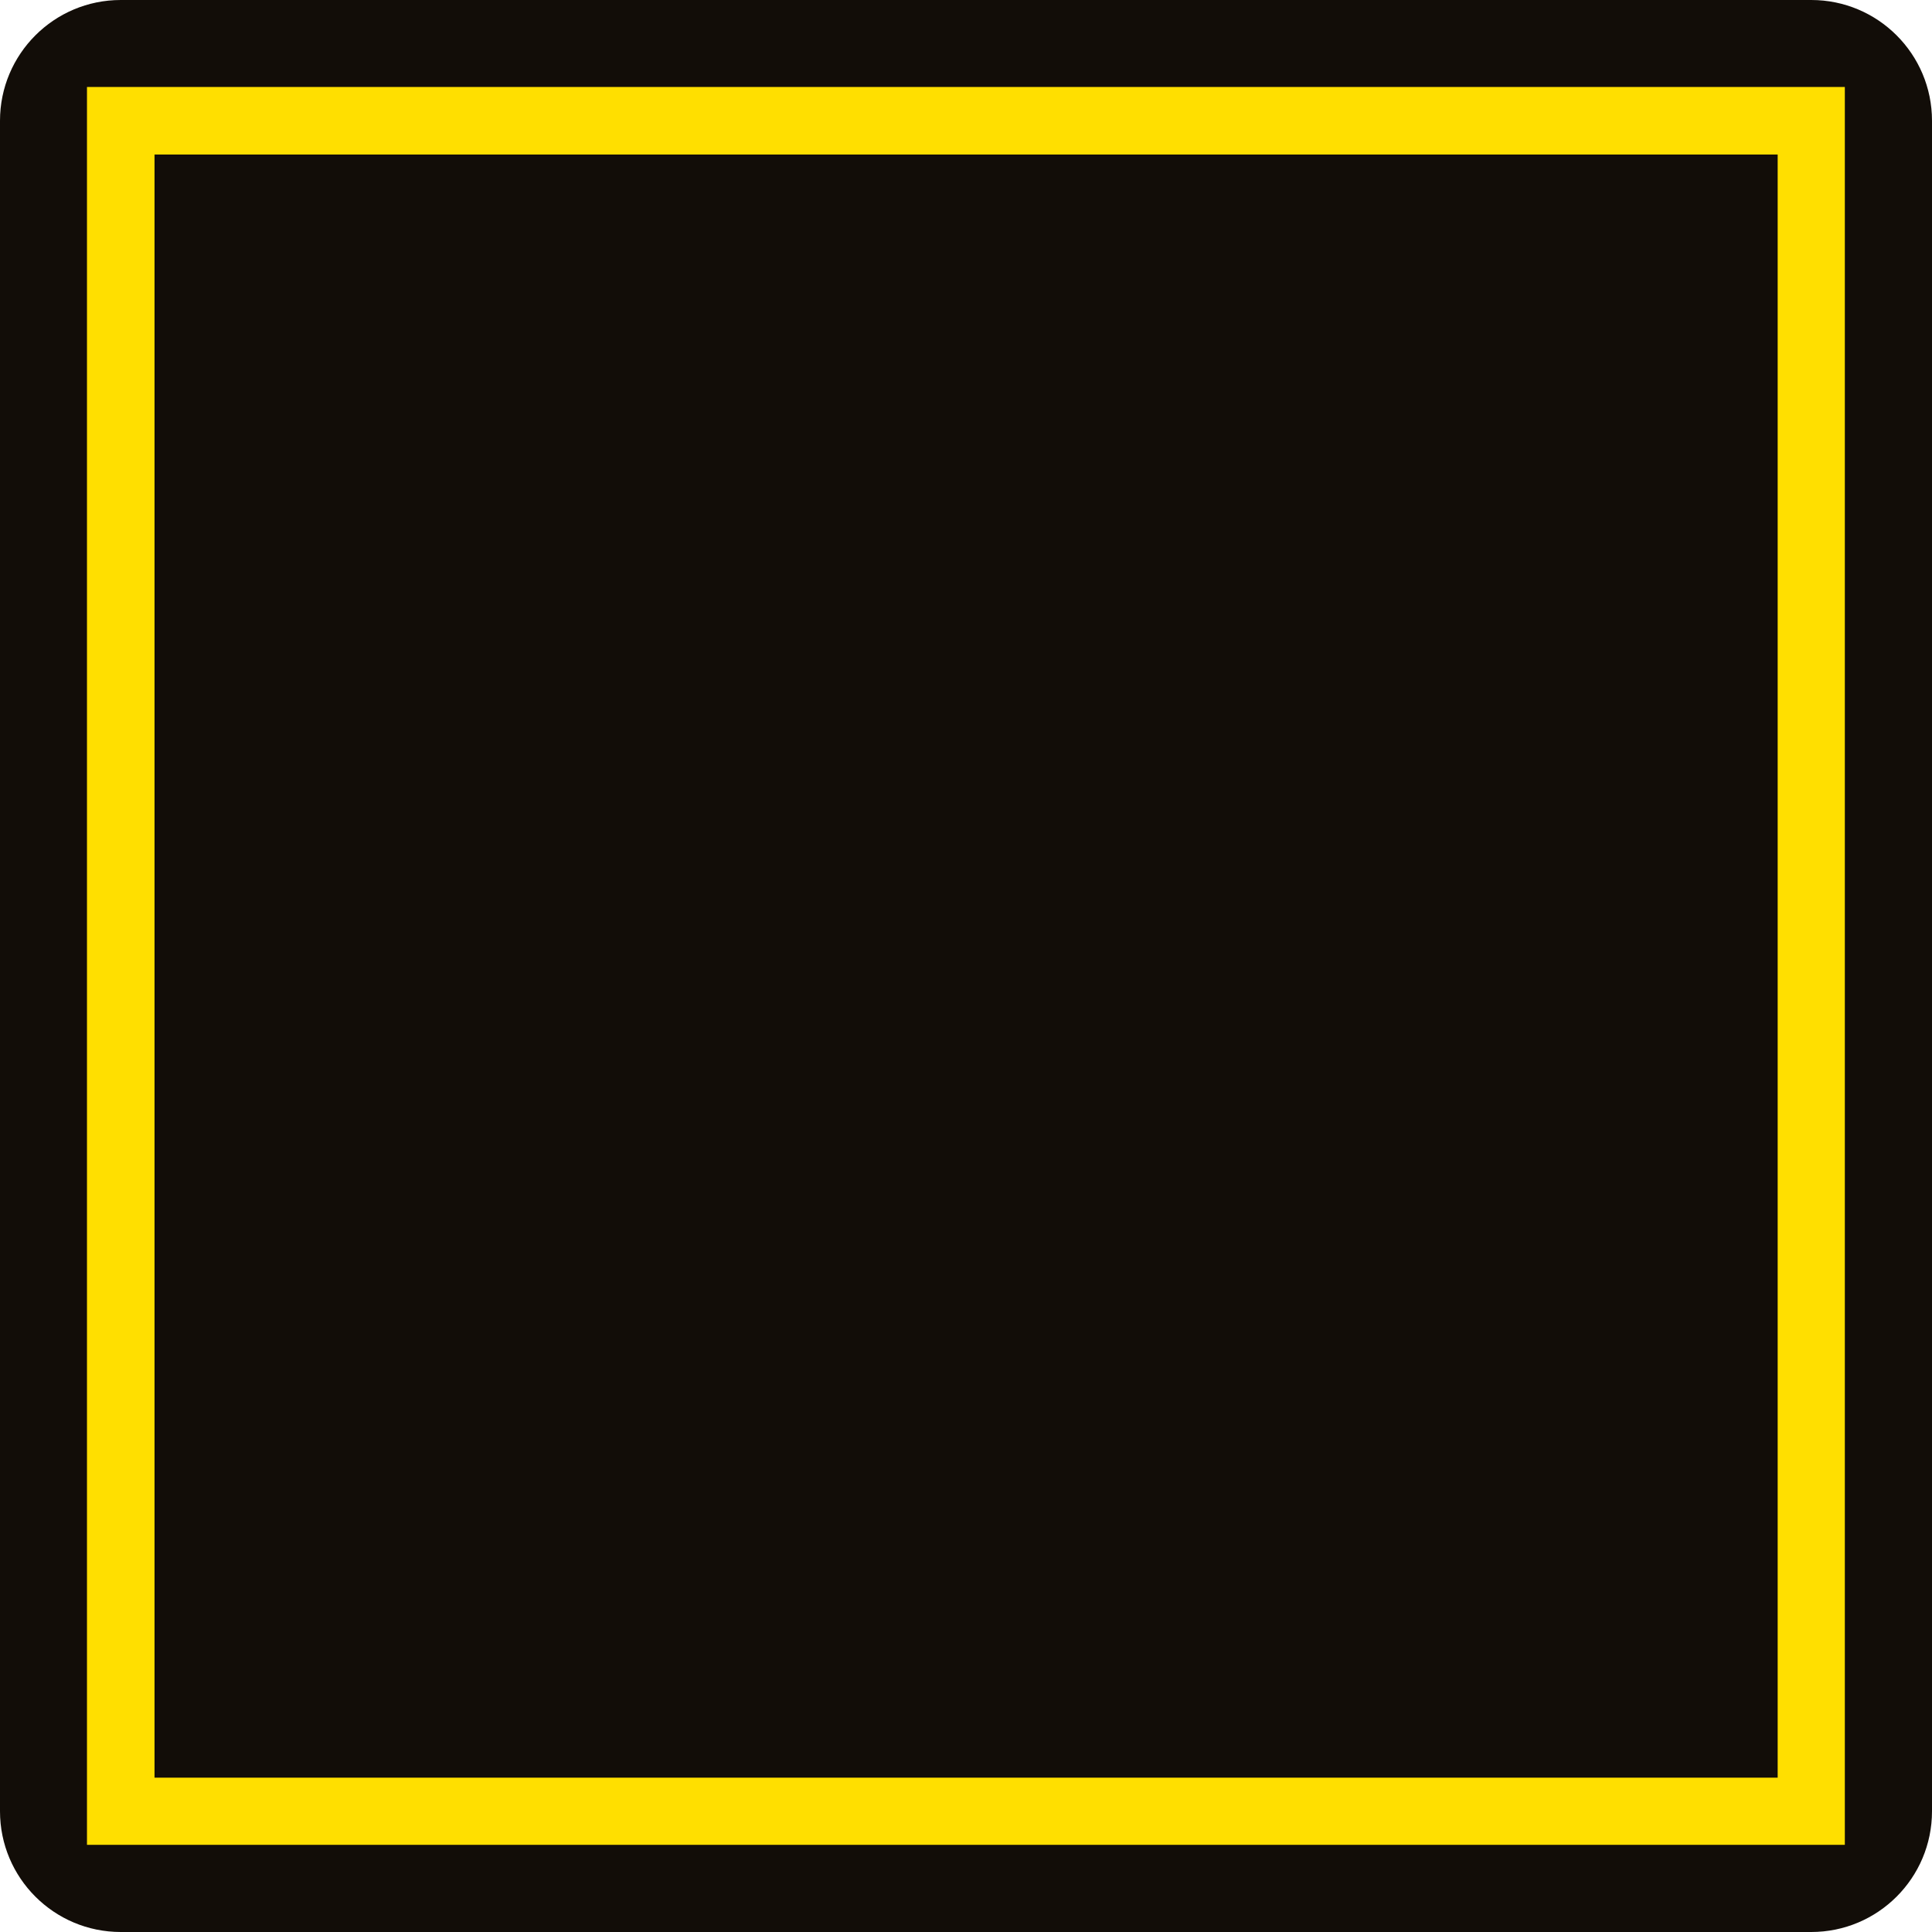
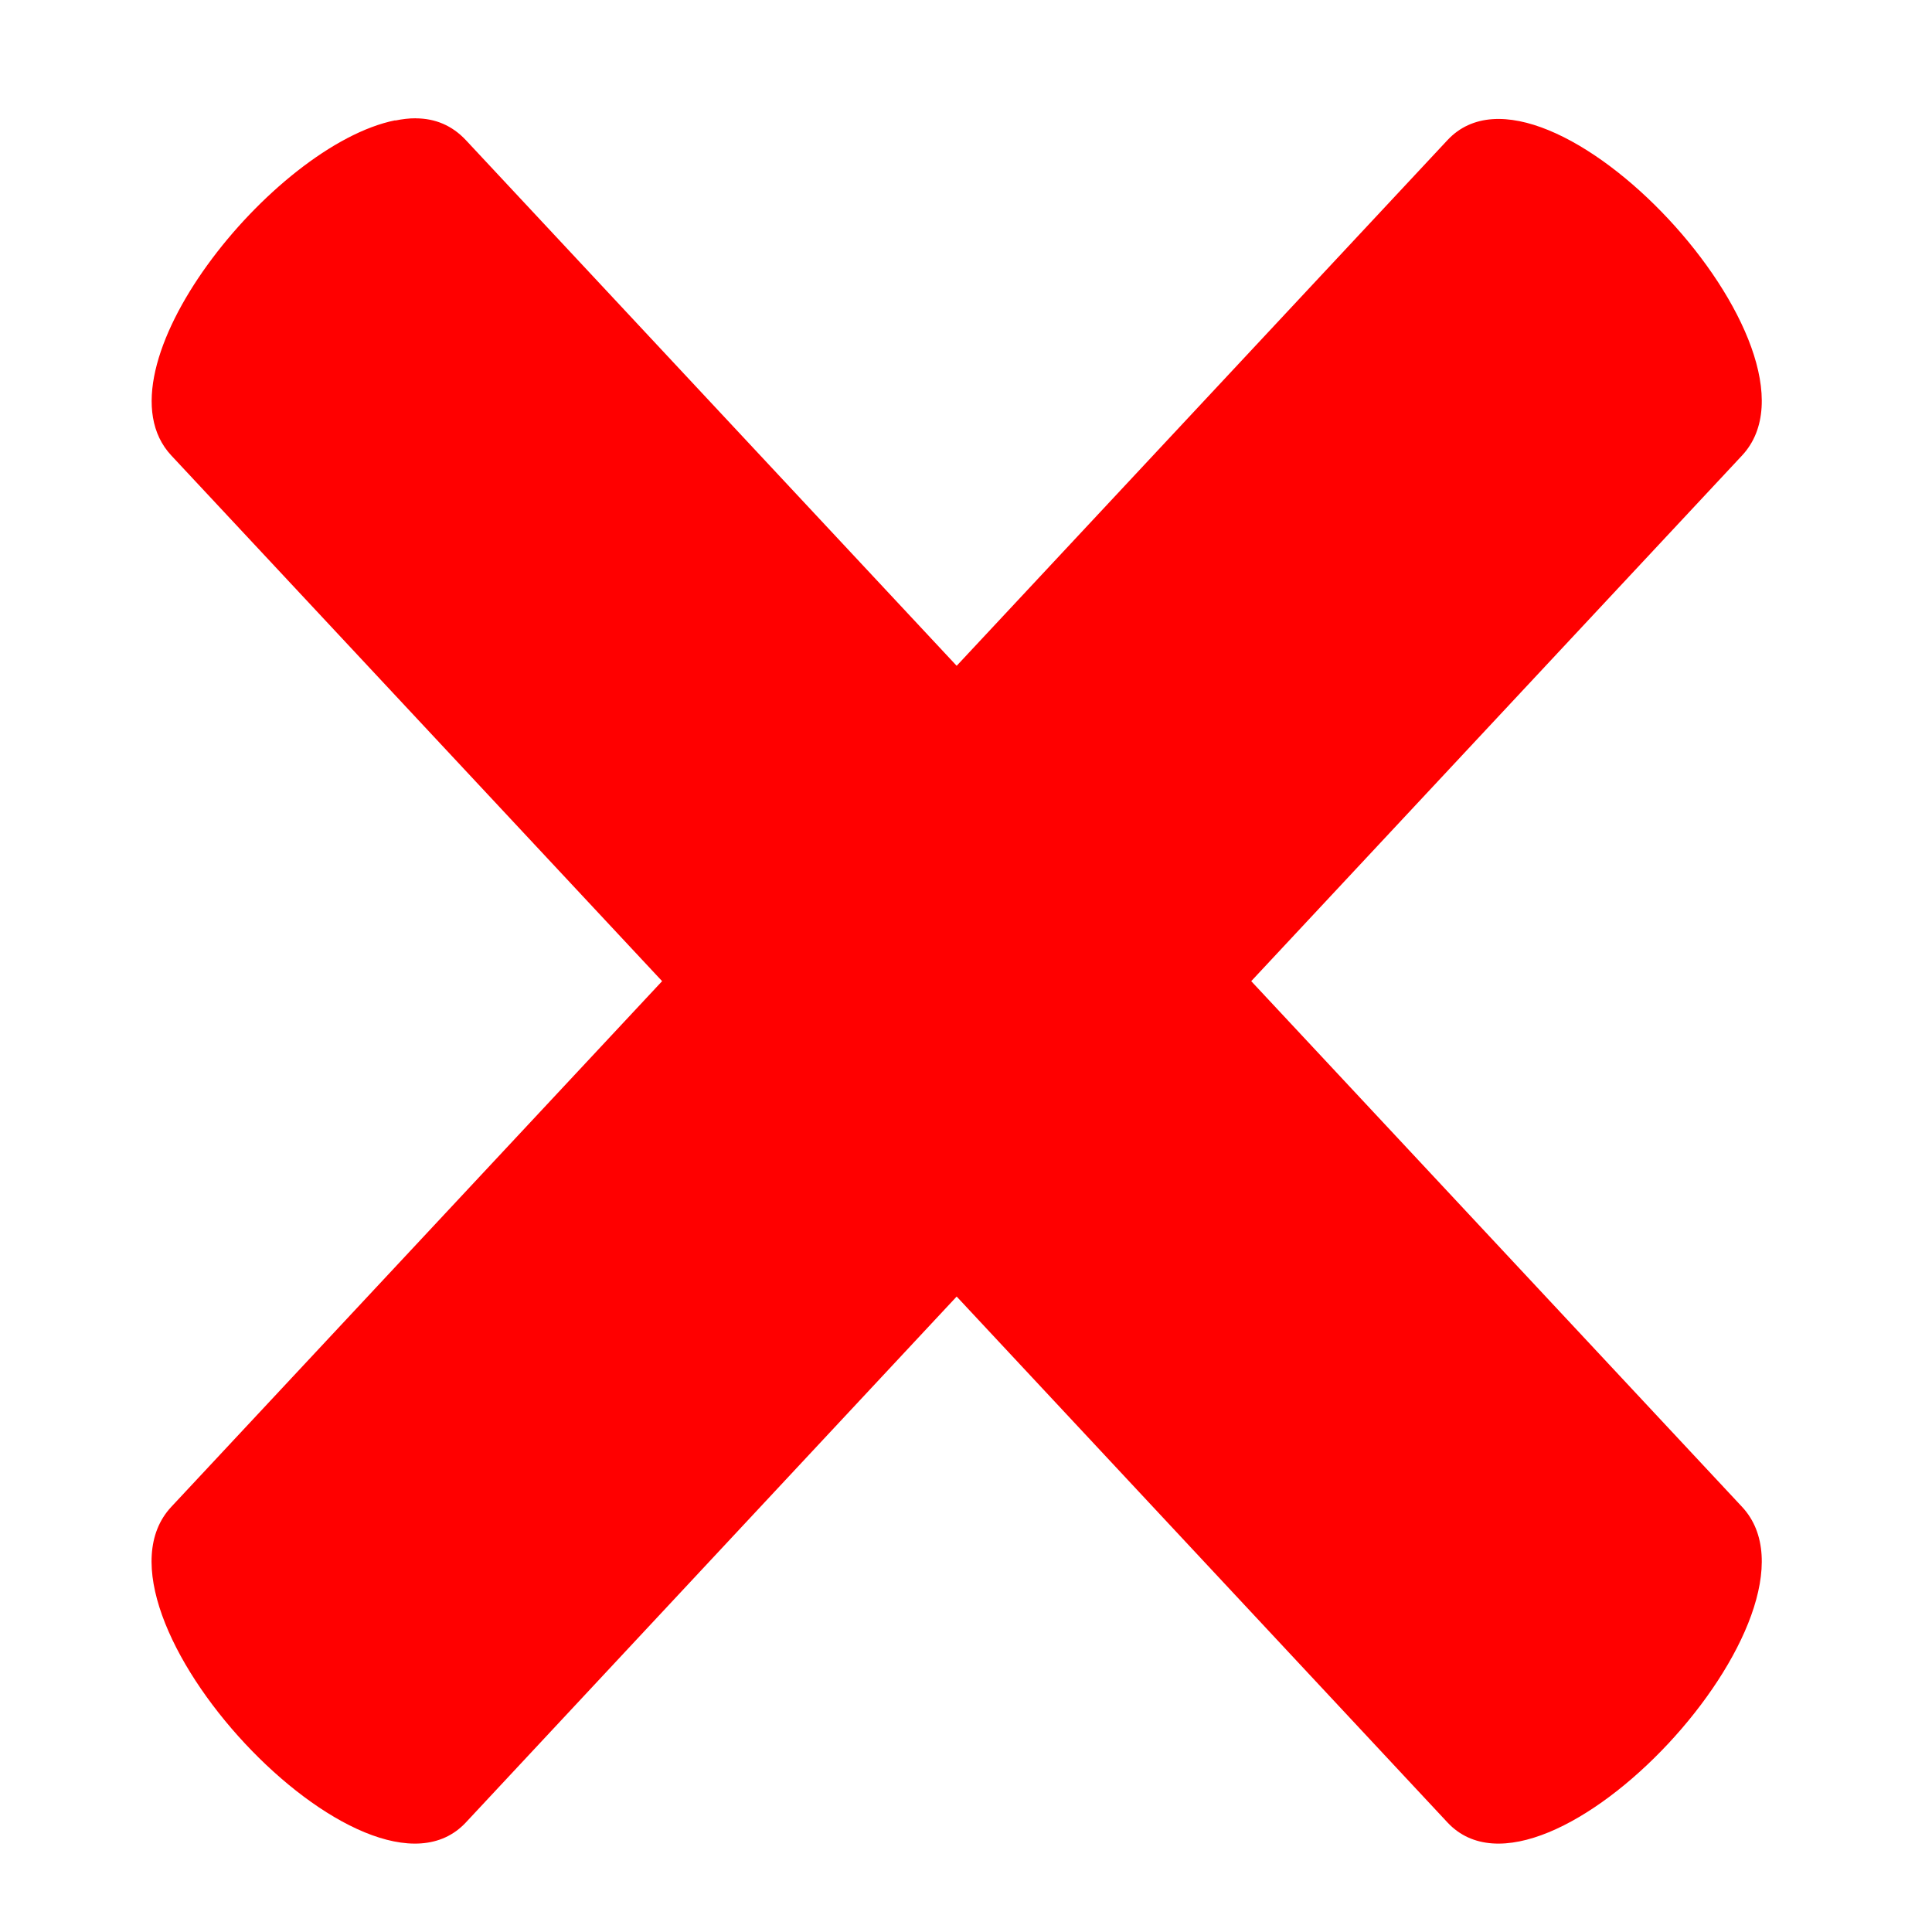
- <svg xmlns="http://www.w3.org/2000/svg" style="height: 100px; width: 100px;" viewBox="0 0 512 512">
-   <rect fill="#120d08" fill-opacity="1" height="512" width="512" rx="32" ry="32" />
-   <g class="" style="" transform="translate(0,0)">
-     <path d="M23.05 23.05V488.9H488.9V23.05zm17.9 17.9H471.1V471.1H40.95z" fill="#ffdf00" fill-opacity="1" />
+ <svg xmlns="http://www.w3.org/2000/svg" style="height:512px;width:512px" version="1.1" viewBox="0 0 512 512">
+   <g class="" transform="translate(0)" style="fill:#f00">
+     <g style="fill:#f00">
+       <path class="selected" d="m110.18 31.347c-1.725-0.01-3.567 0.213-5.446 0.596v-0.061c-32.531 6.546-80.476 66.187-59.338 88.825l130.07 139.31-130.07 139.31c-26.011 27.861 52.049 111.51 78.061 83.643l130.07-139.37 130.07 139.37c26.011 27.867 104.07-55.78 78.061-83.643l-130.07-139.31 130.07-139.3c26.011-27.861-52.049-111.45-78.061-83.584l-130.07 139.31-130.07-139.31c-3.663-3.898-8.107-5.744-13.281-5.772z" fill="#ffdf00" style="fill:#f00;stroke-width:1.84" />
+     </g>
  </g>
</svg>
